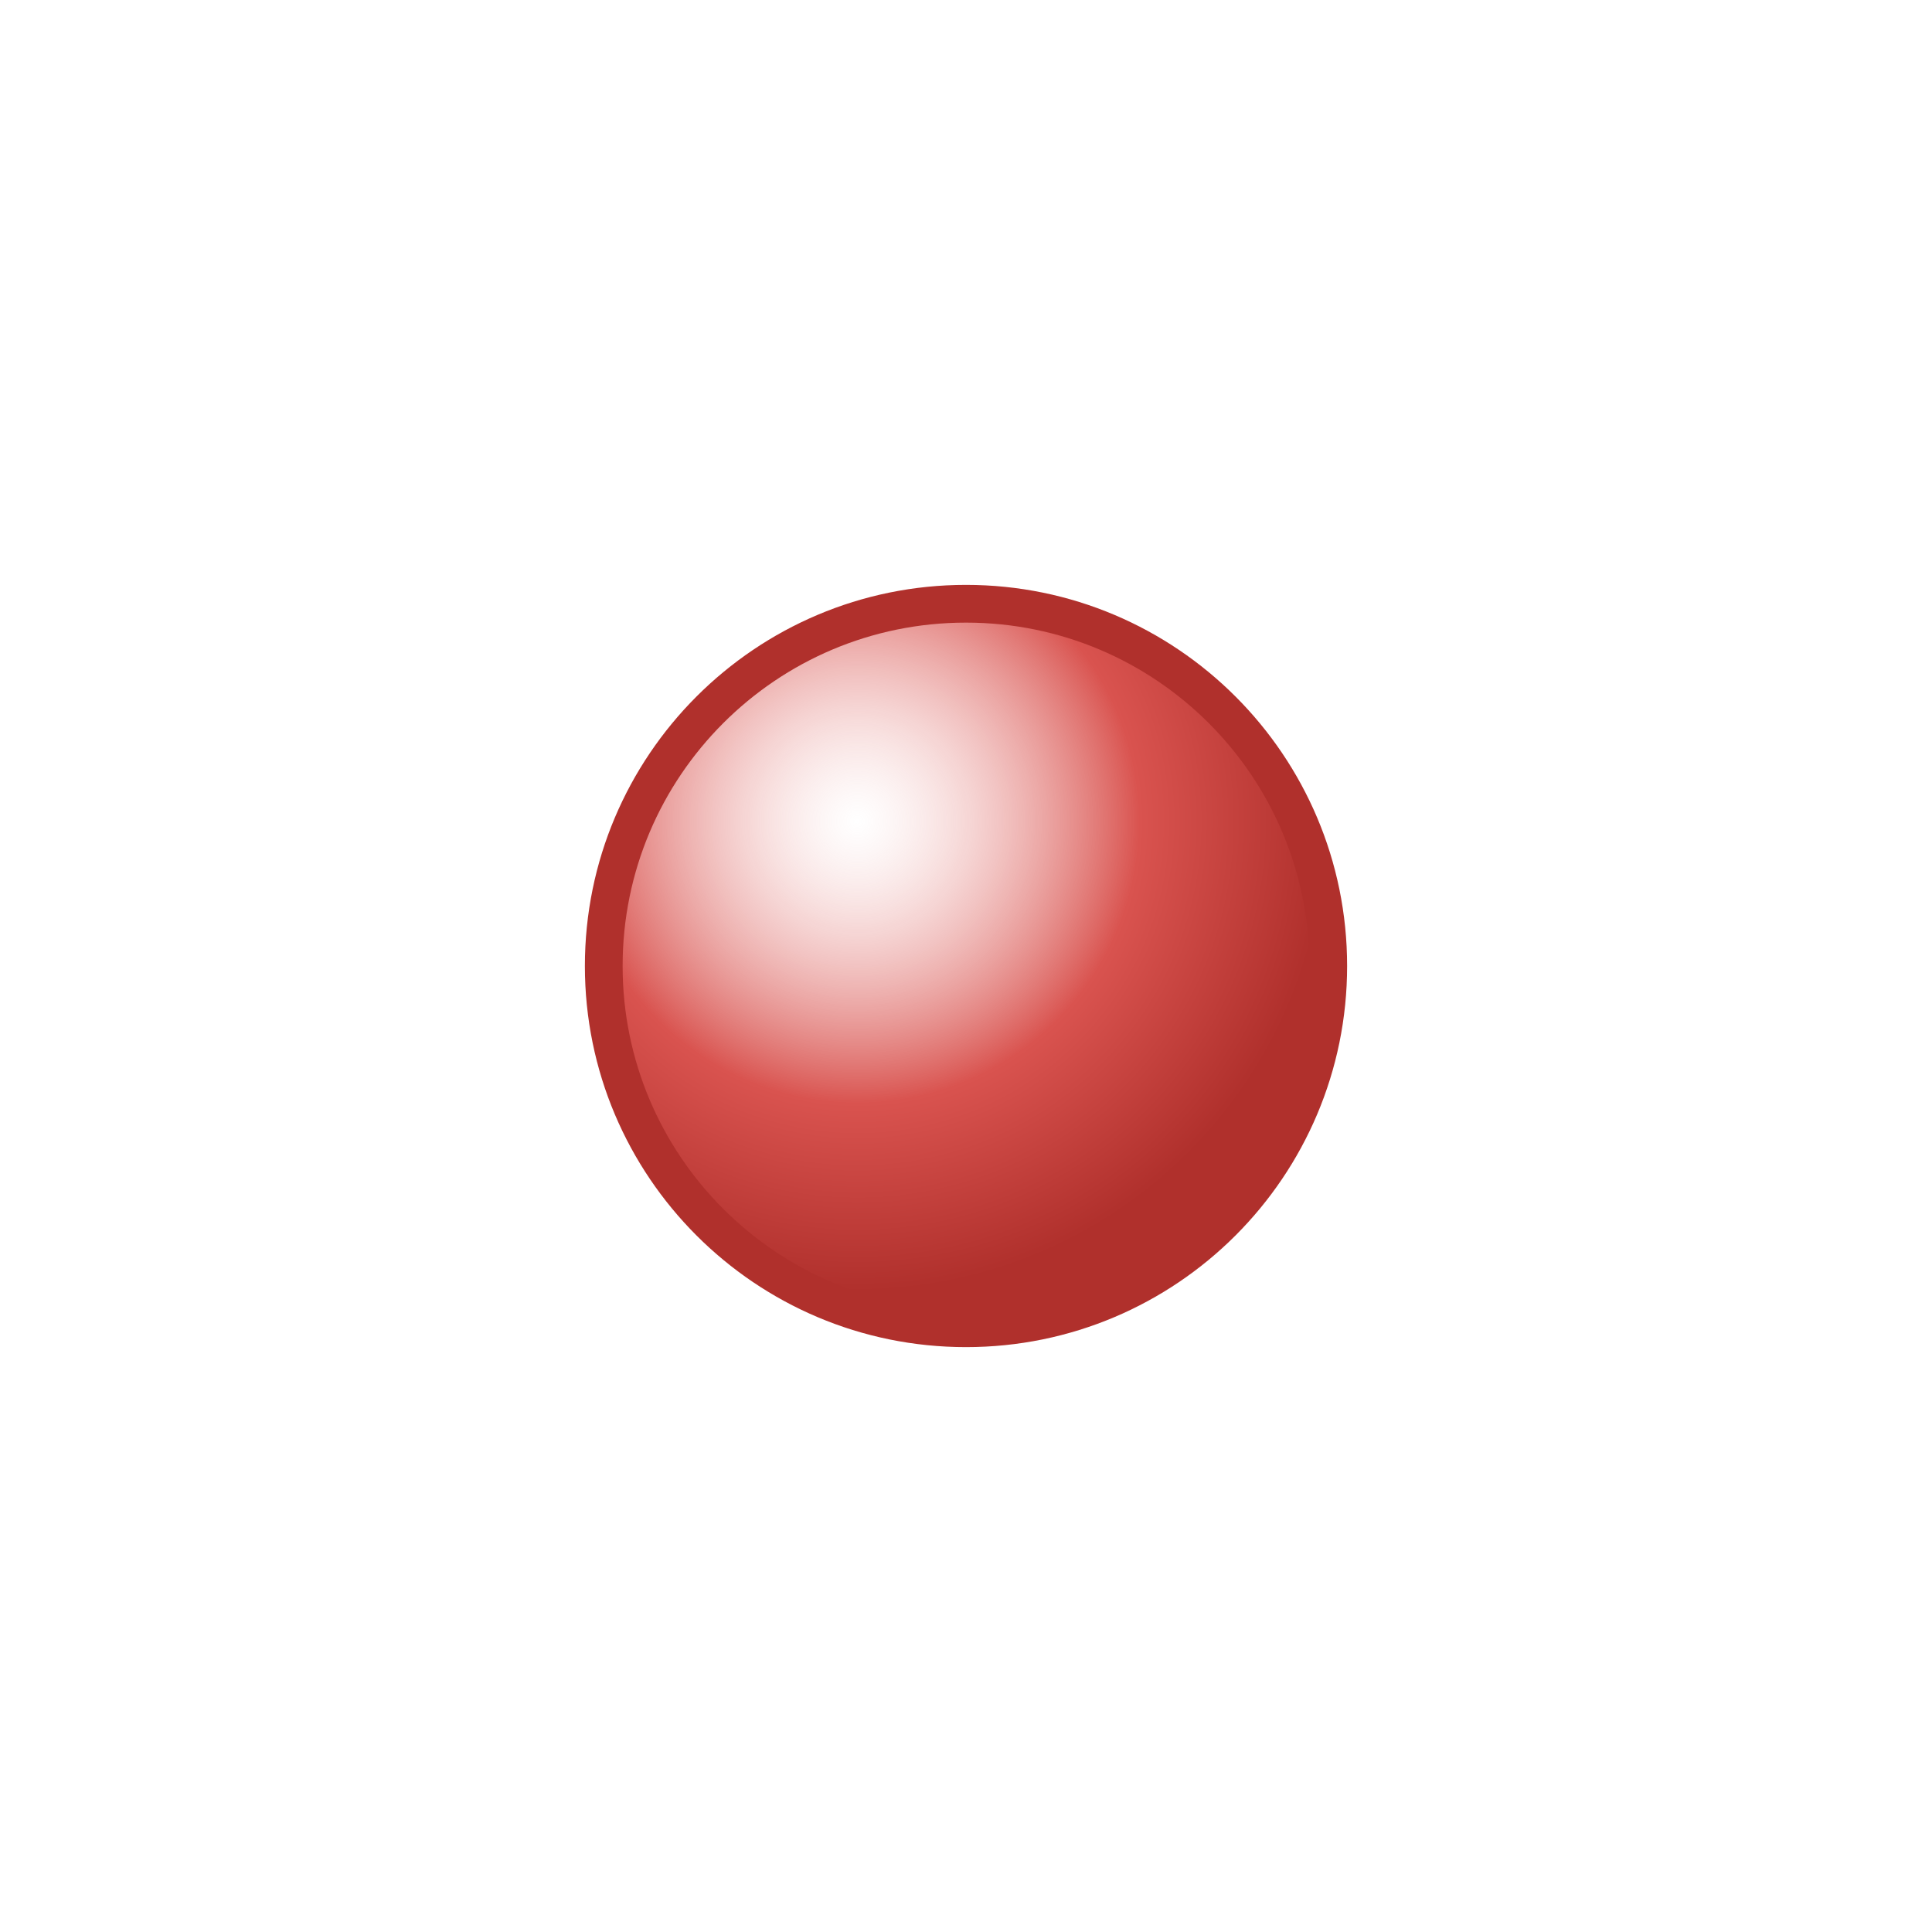
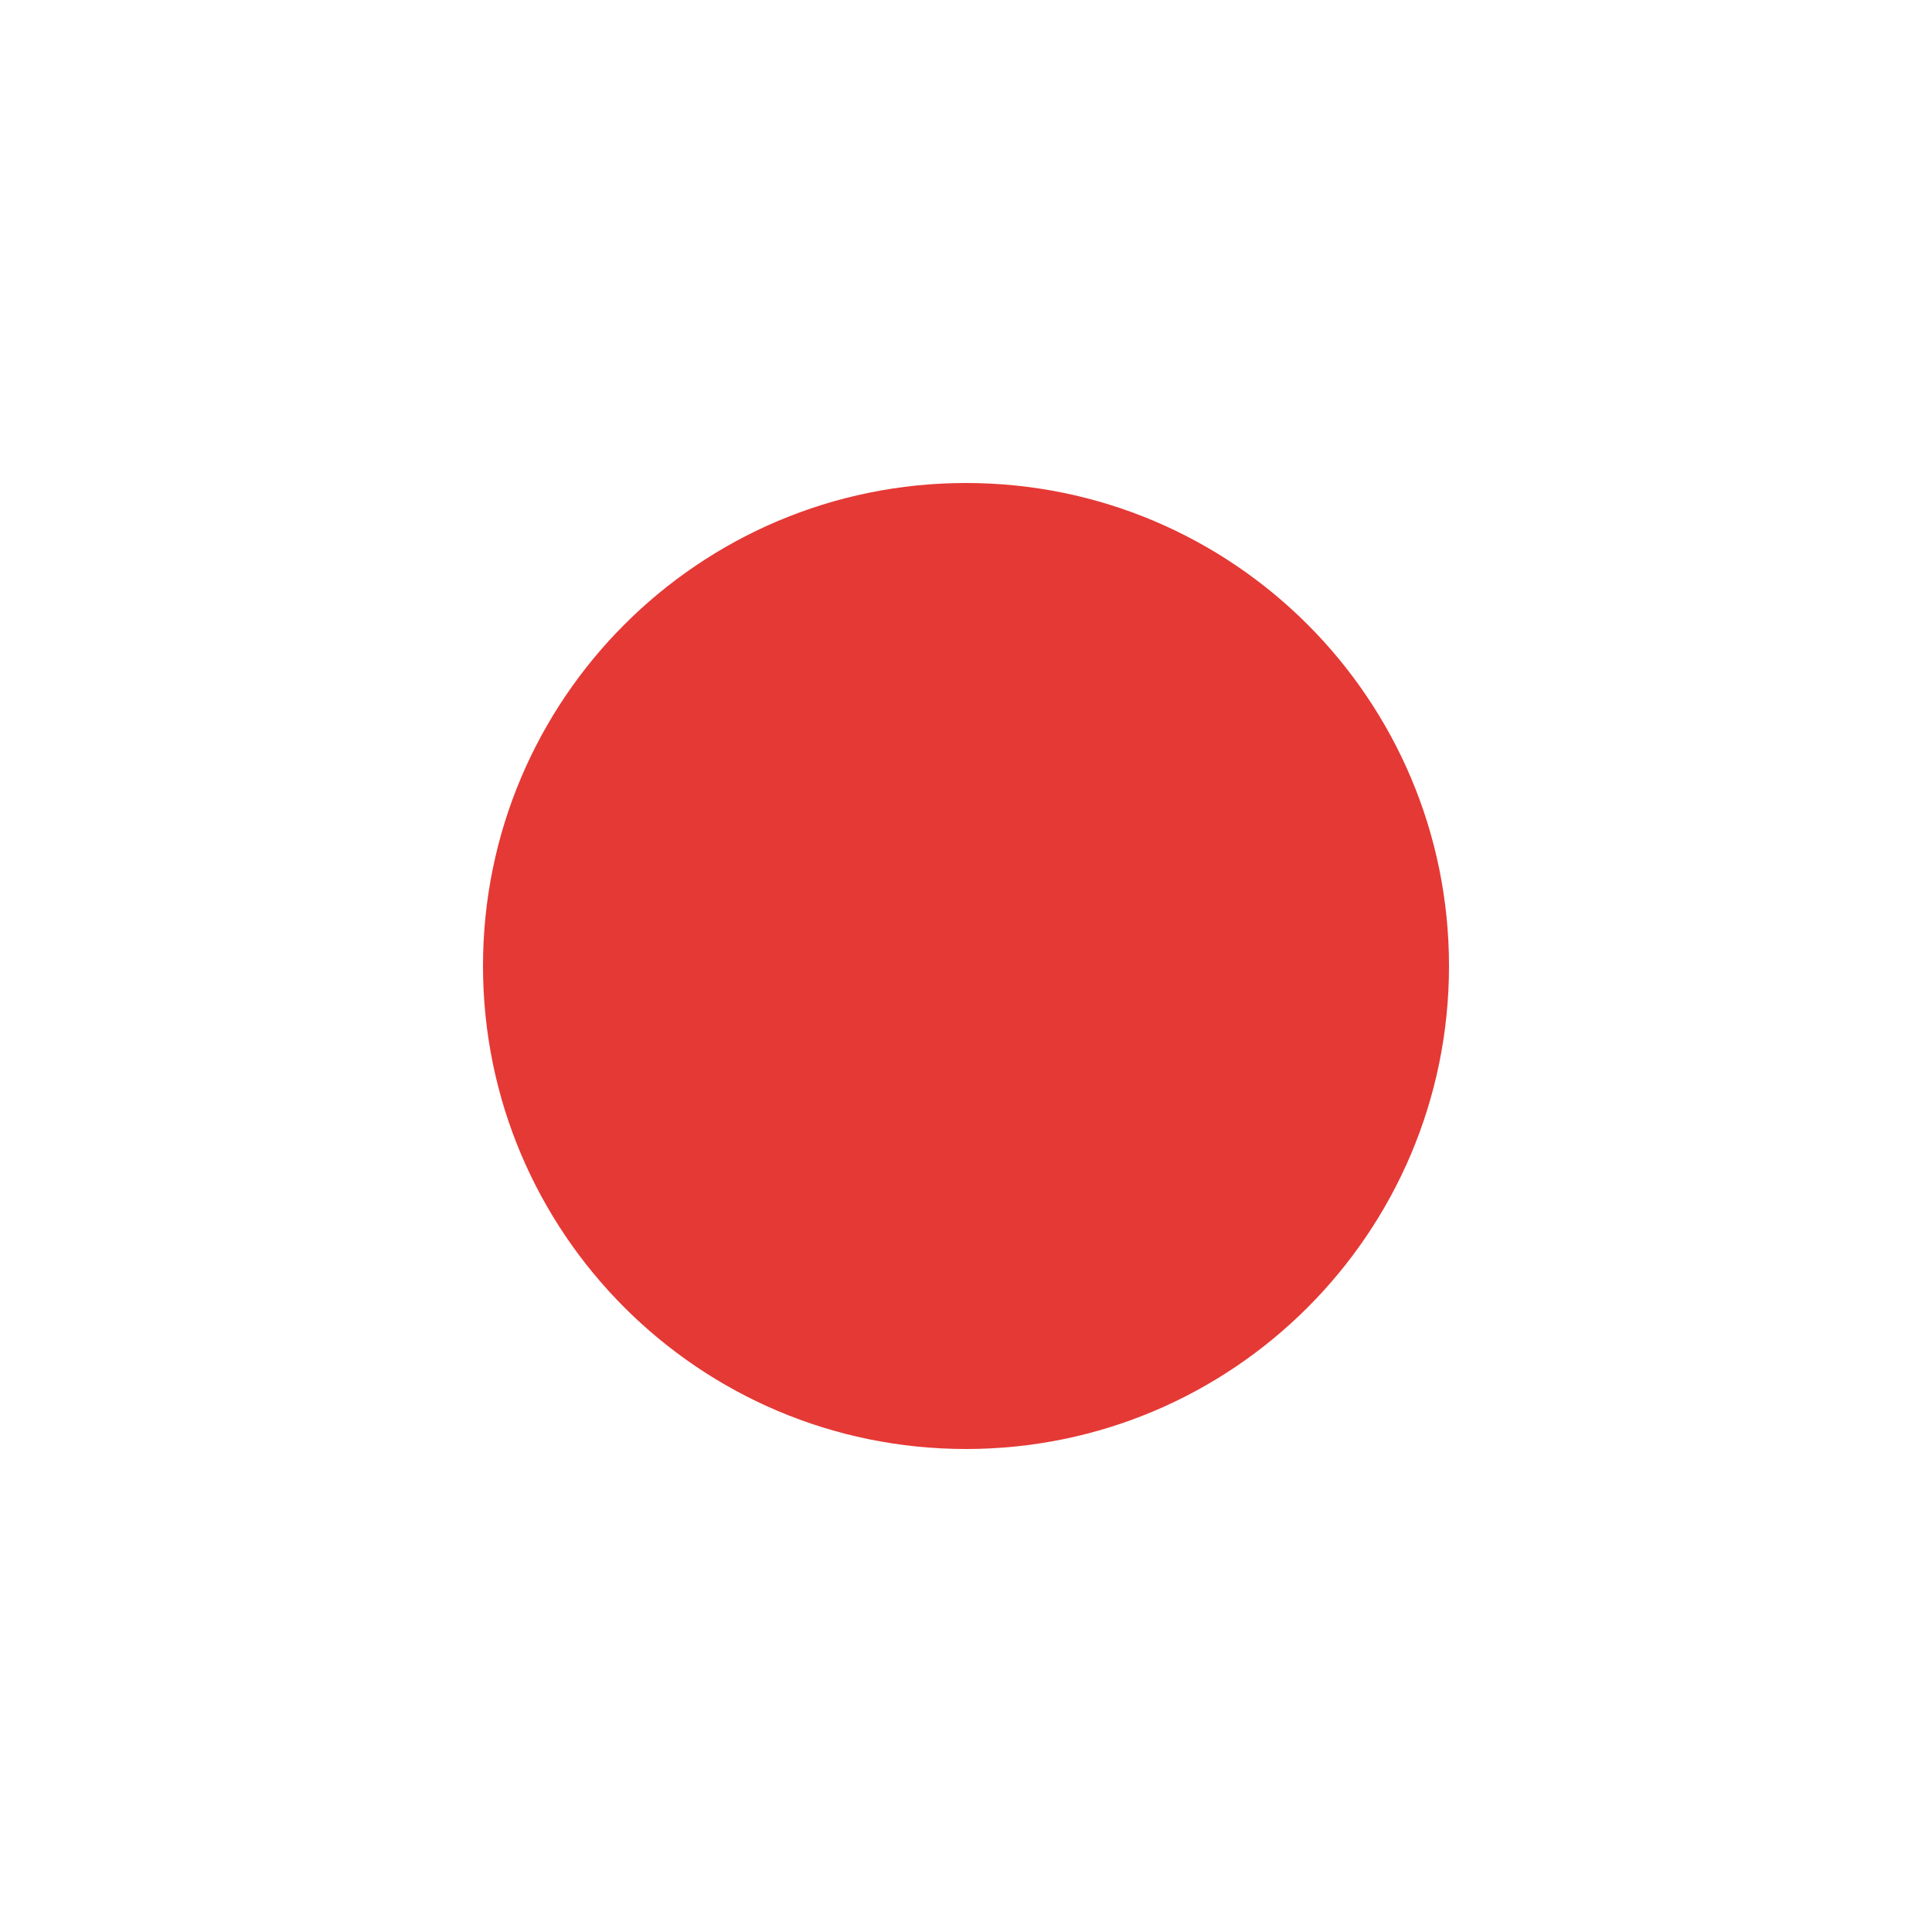
- <svg xmlns="http://www.w3.org/2000/svg" width="64" height="64" viewBox="0 0 64 64" shape-rendering="geometricPrecision">
-   <defs>
-     <radialGradient id="status_error_grad" cx="35%" cy="30%" r="65%">
-       <stop offset="0%" stop-color="#ffffff" stop-opacity="0.35" />
-       <stop offset="60%" stop-color="#d9534f" />
-       <stop offset="100%" stop-color="#b0302c" />
-     </radialGradient>
-   </defs>
-   <circle cx="32" cy="32" r="12" fill="url(#status_error_grad)" stroke="#b0302c" stroke-width="1.25" />
+ <svg xmlns="http://www.w3.org/2000/svg" width="16" height="16" viewBox="0 0 1024 1024">
+   <g transform="translate(512,512) scale(0.5) translate(-512,-512)">
+     <path d="M512 512m-512 0a512 512 0 1 0 1024 0 512 512 0 1 0-1024 0Z" fill="#E53935" />
+   </g>
</svg>
